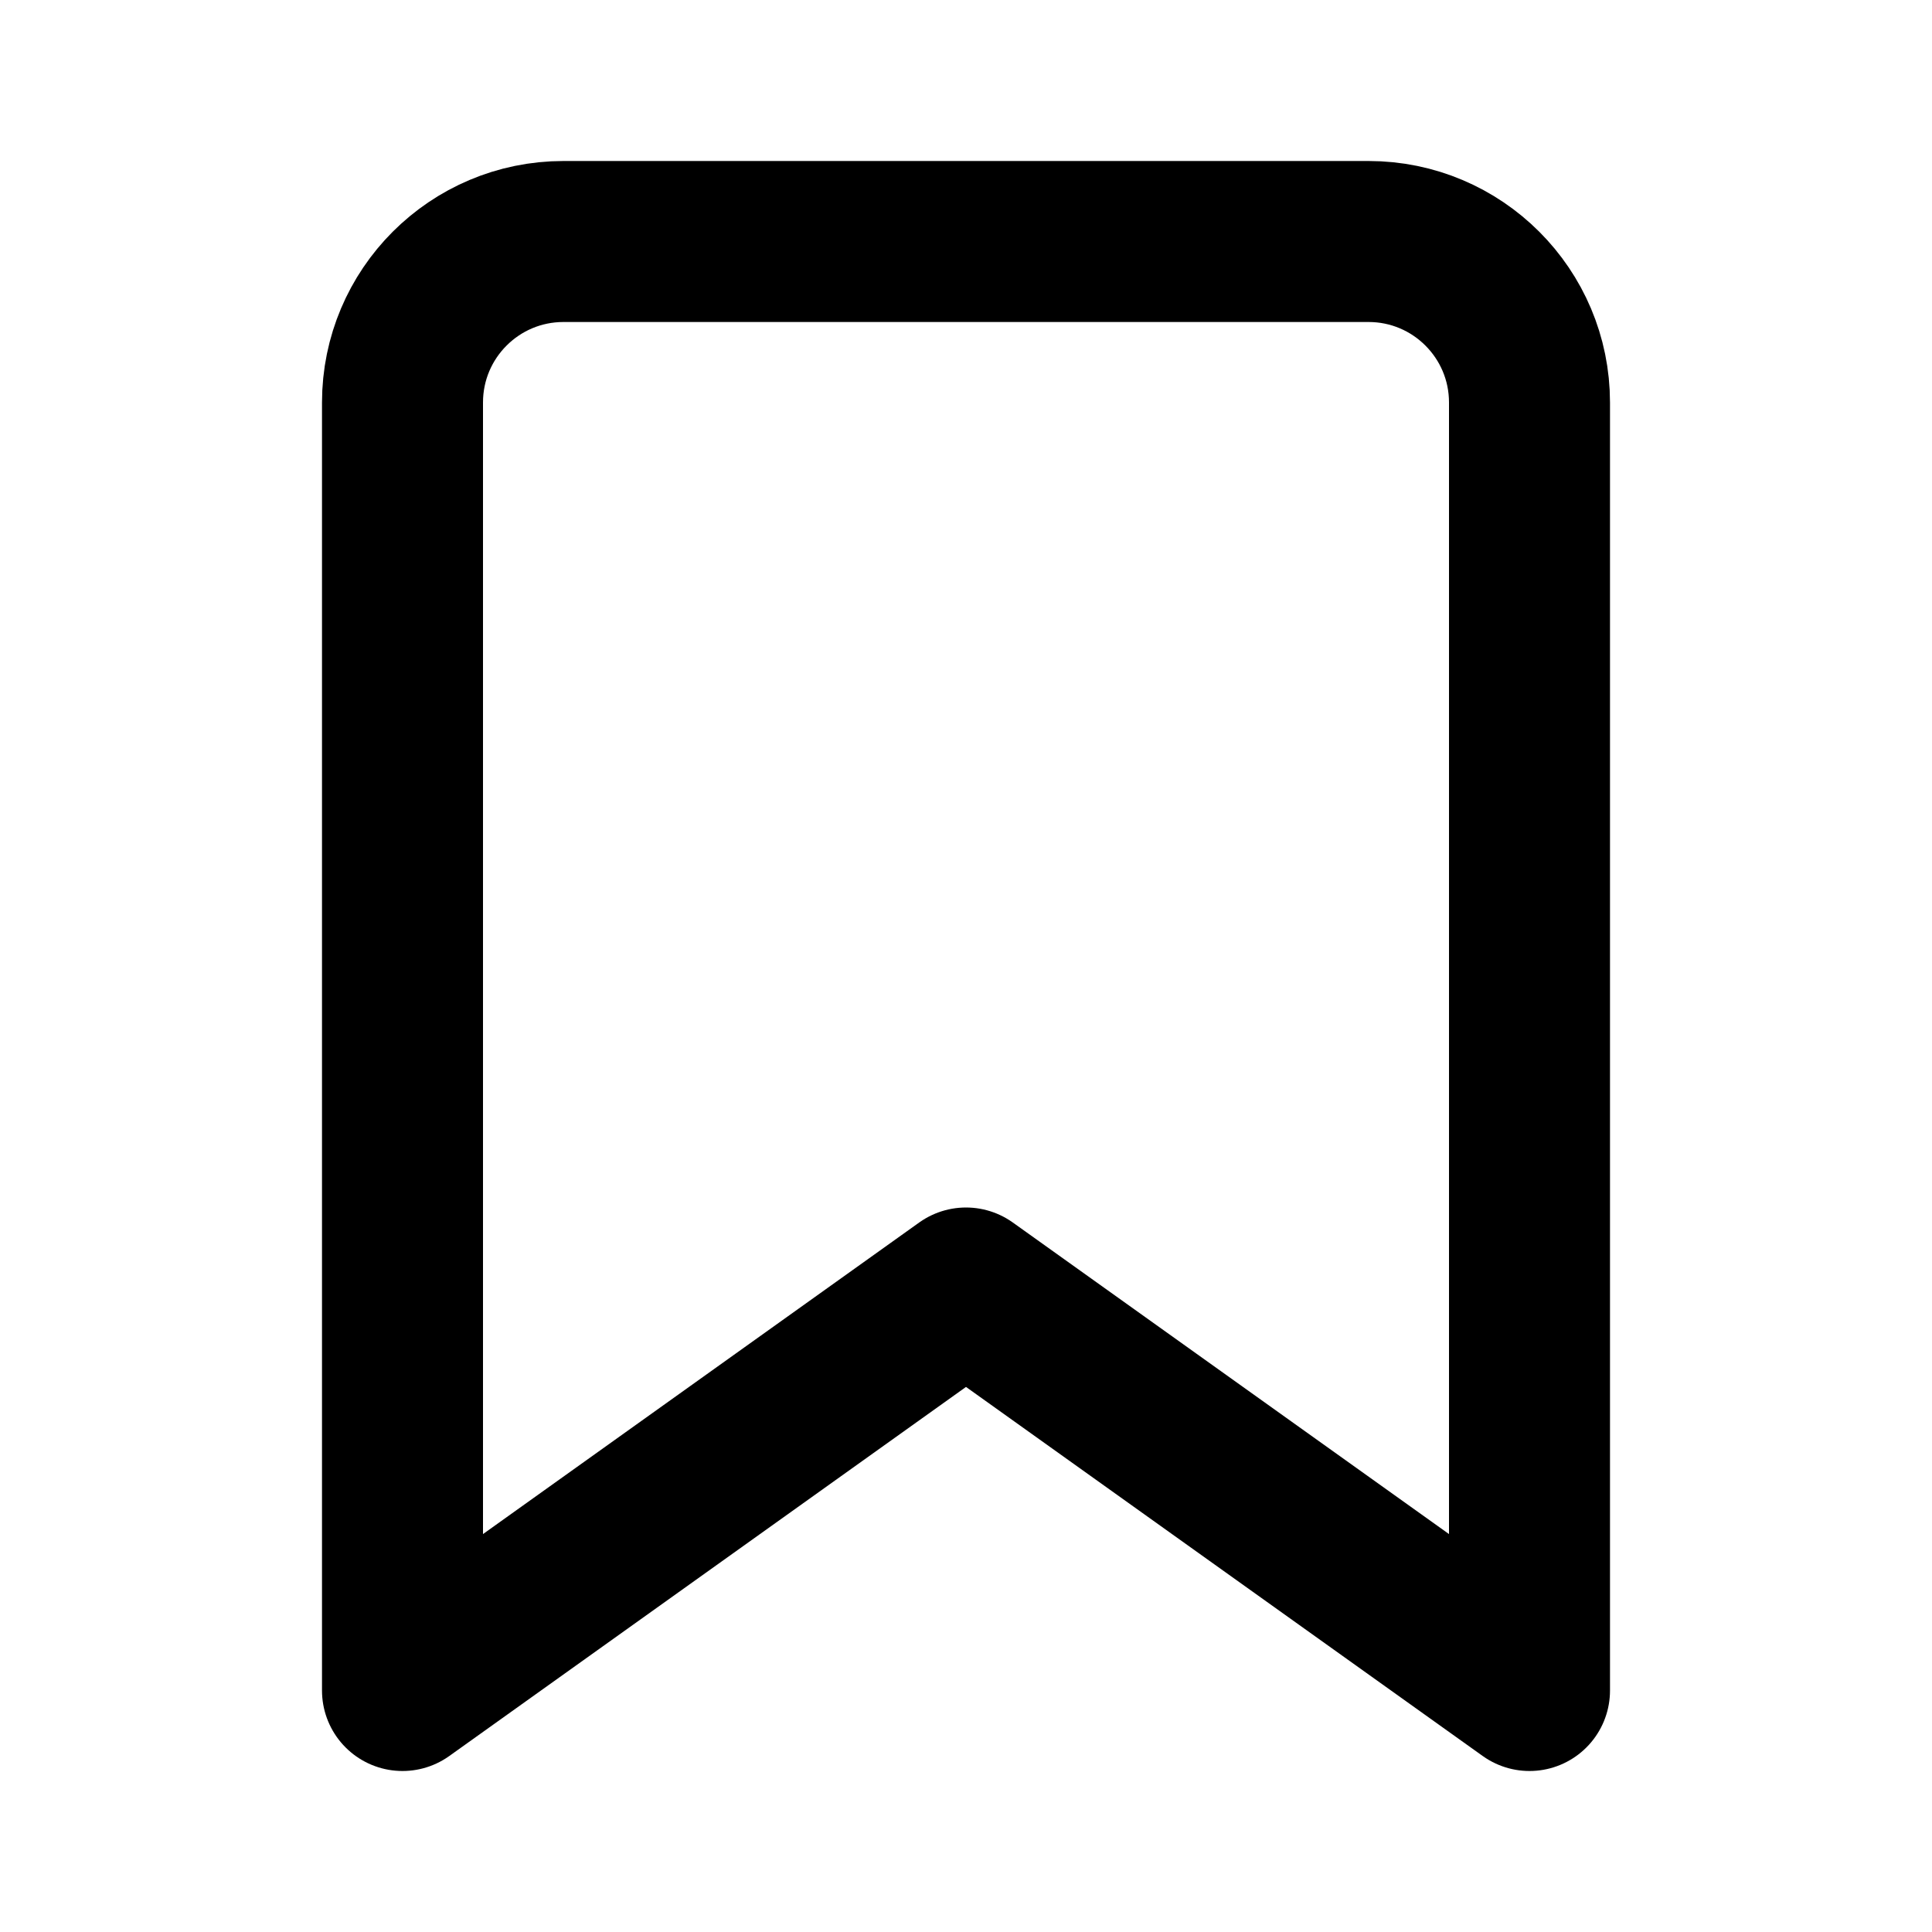
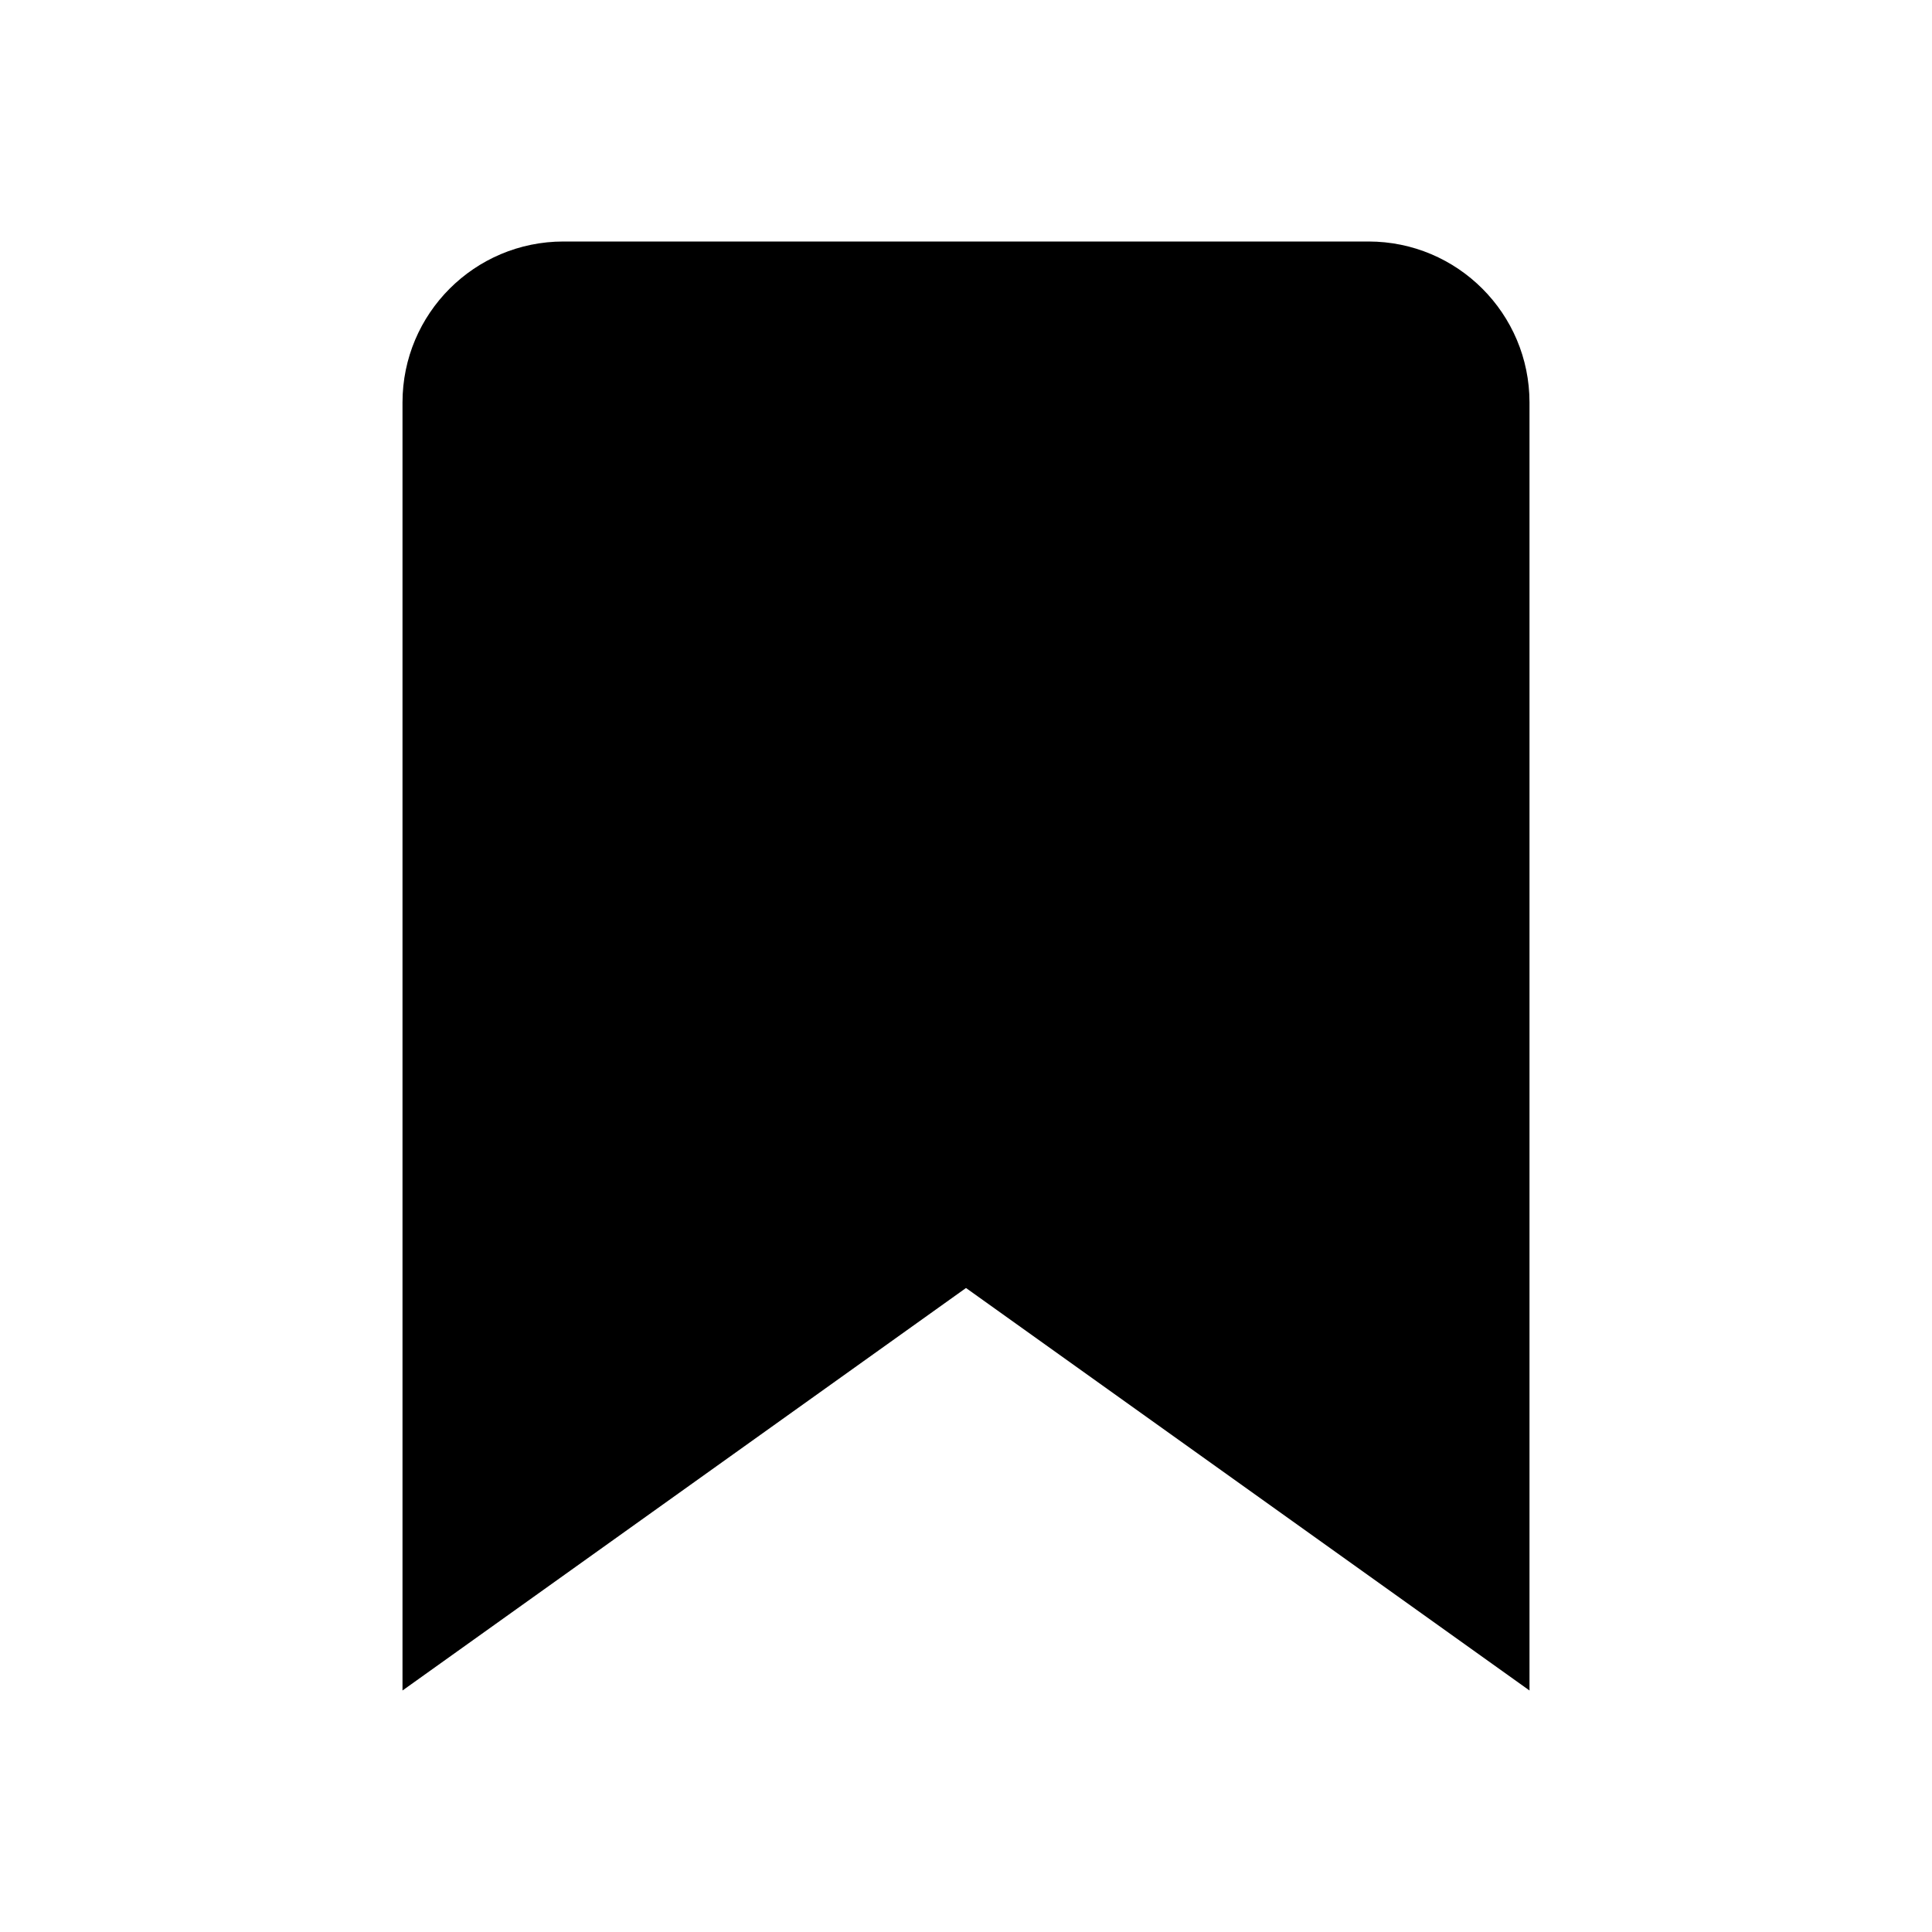
- <svg xmlns="http://www.w3.org/2000/svg" width="24" height="24" viewBox="0 0 24 24" fill="none" stroke="currentColor" stroke-width="2" stroke-linecap="round" stroke-linejoin="round" class="feather feather-bookmark">
+ <svg xmlns="http://www.w3.org/2000/svg" width="24" height="24" viewBox="0 0 24 24" stroke-width="2" stroke-linecap="round" stroke-linejoin="round" class="feather feather-bookmark">
  <path d="M19 21l-7-5-7 5V5a2 2 0 0 1 2-2h10a2 2 0 0 1 2 2z" />
</svg>
